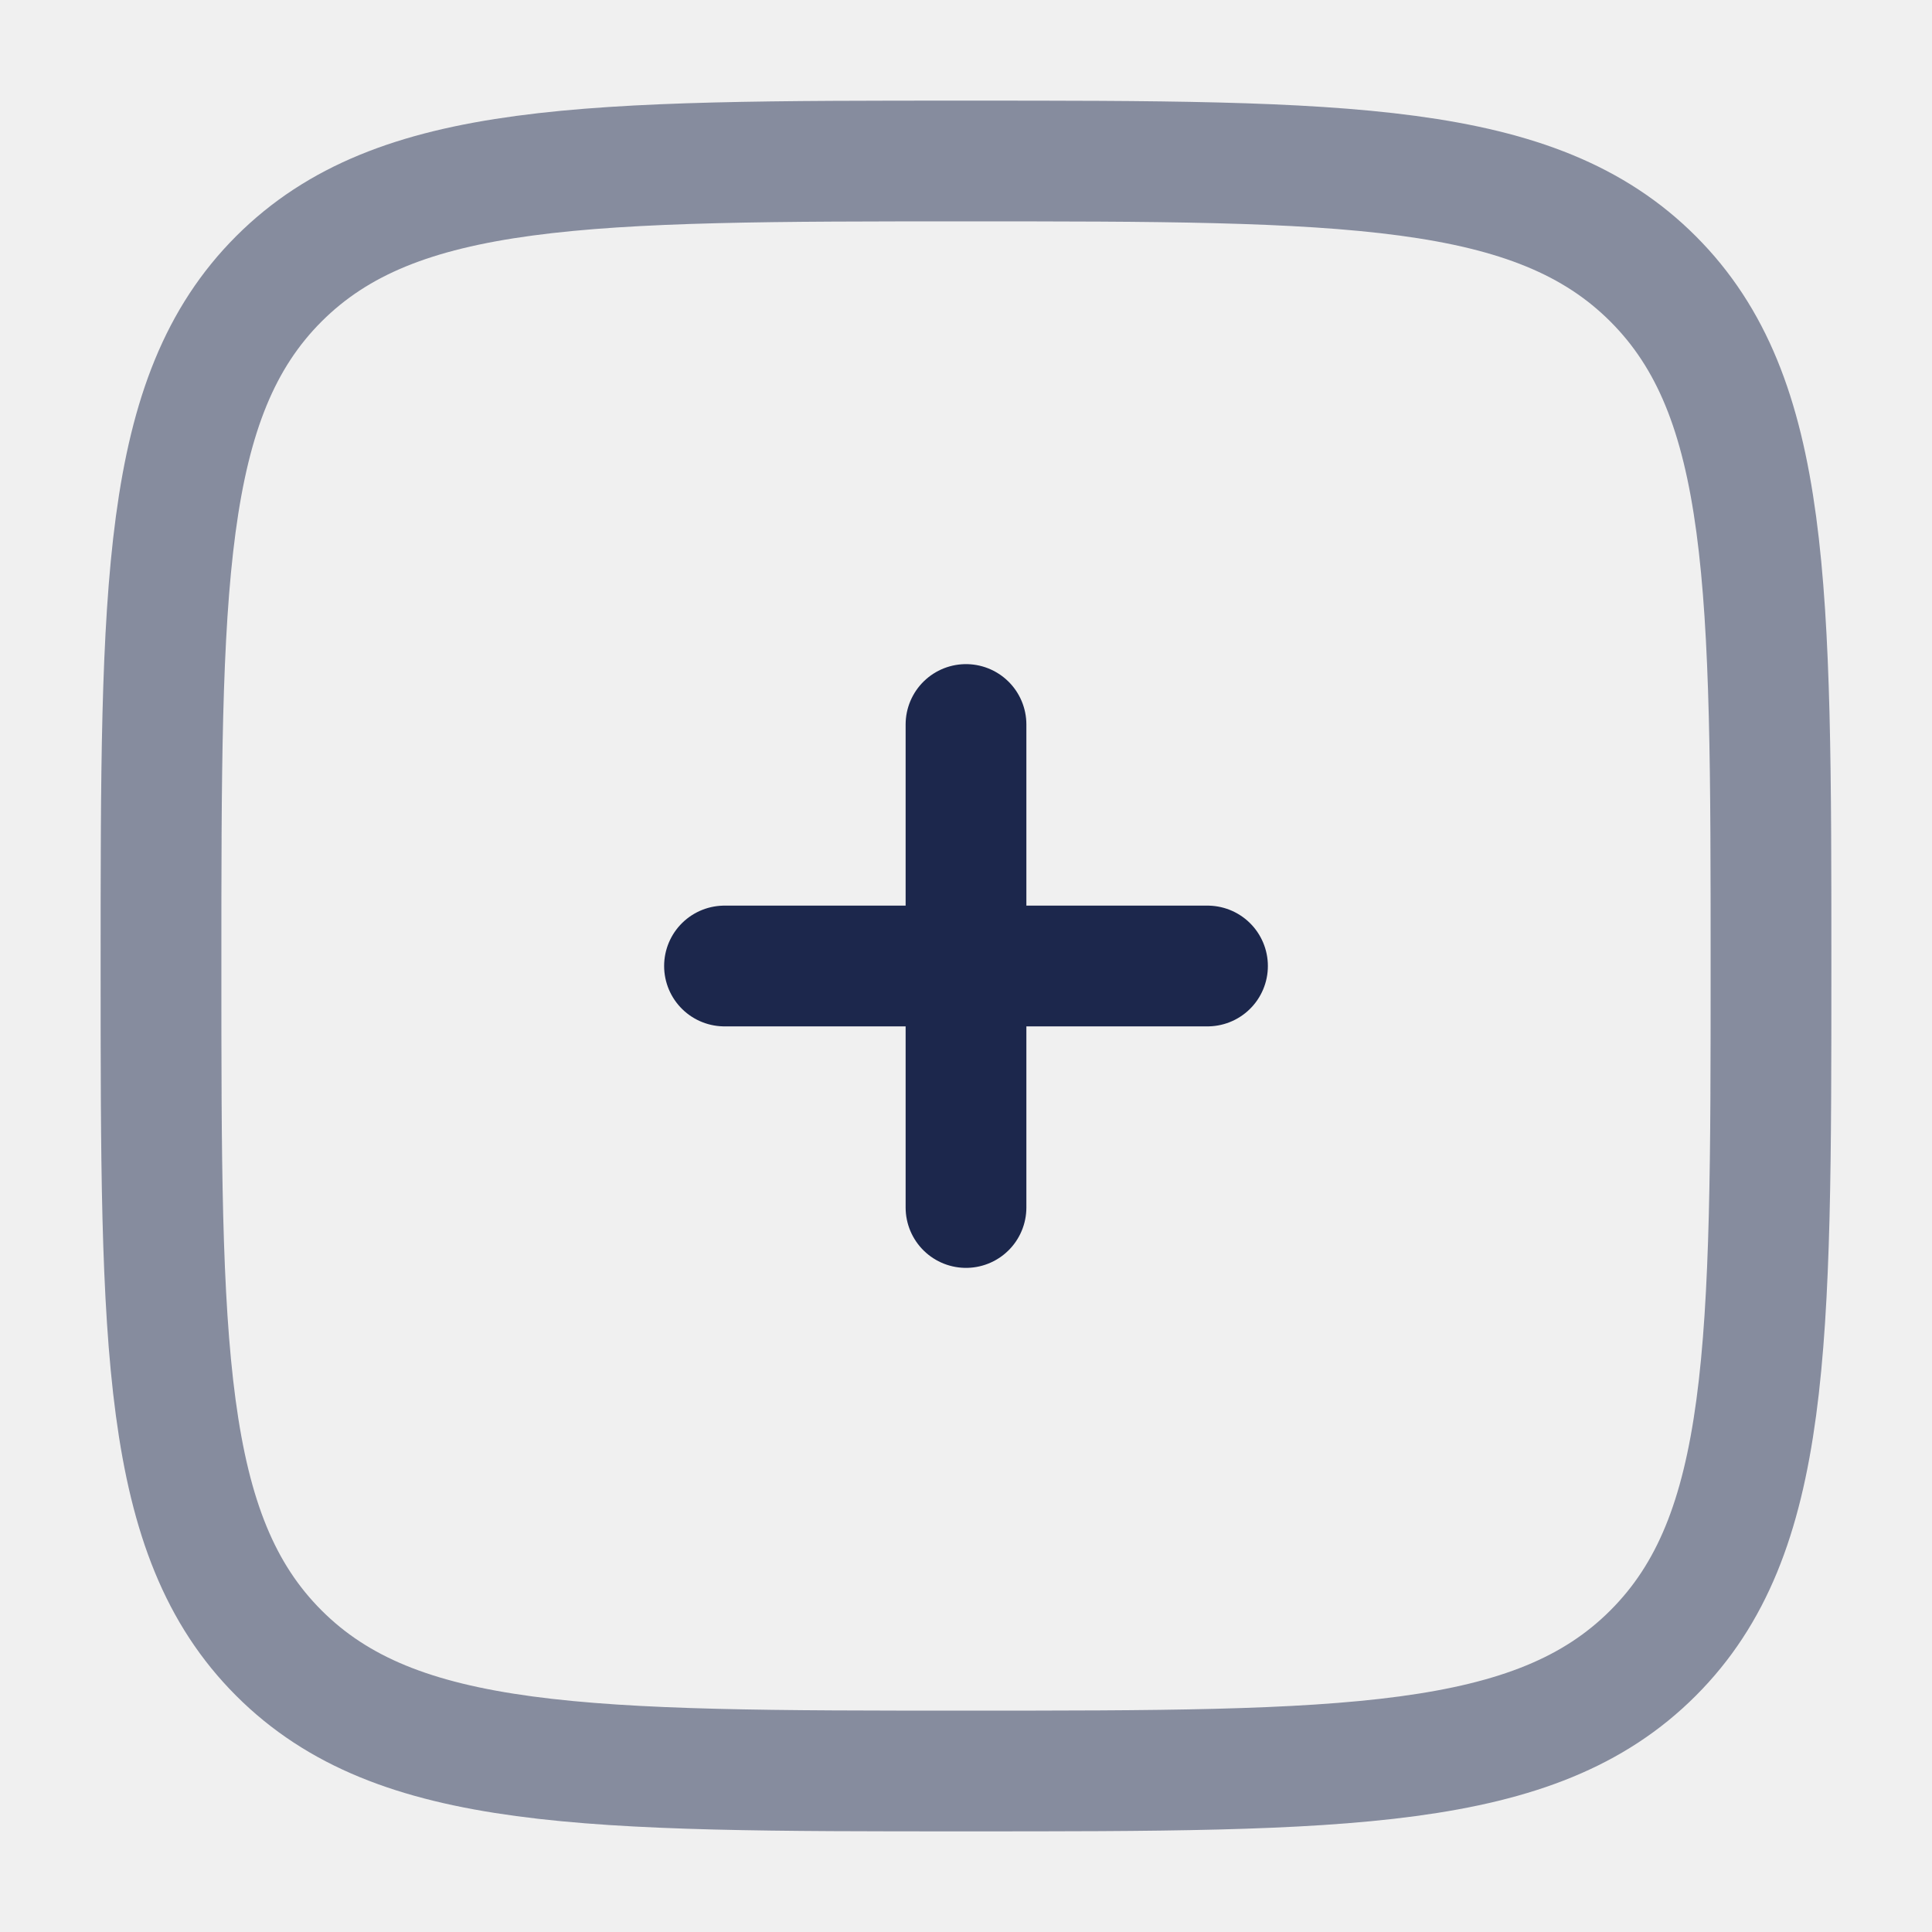
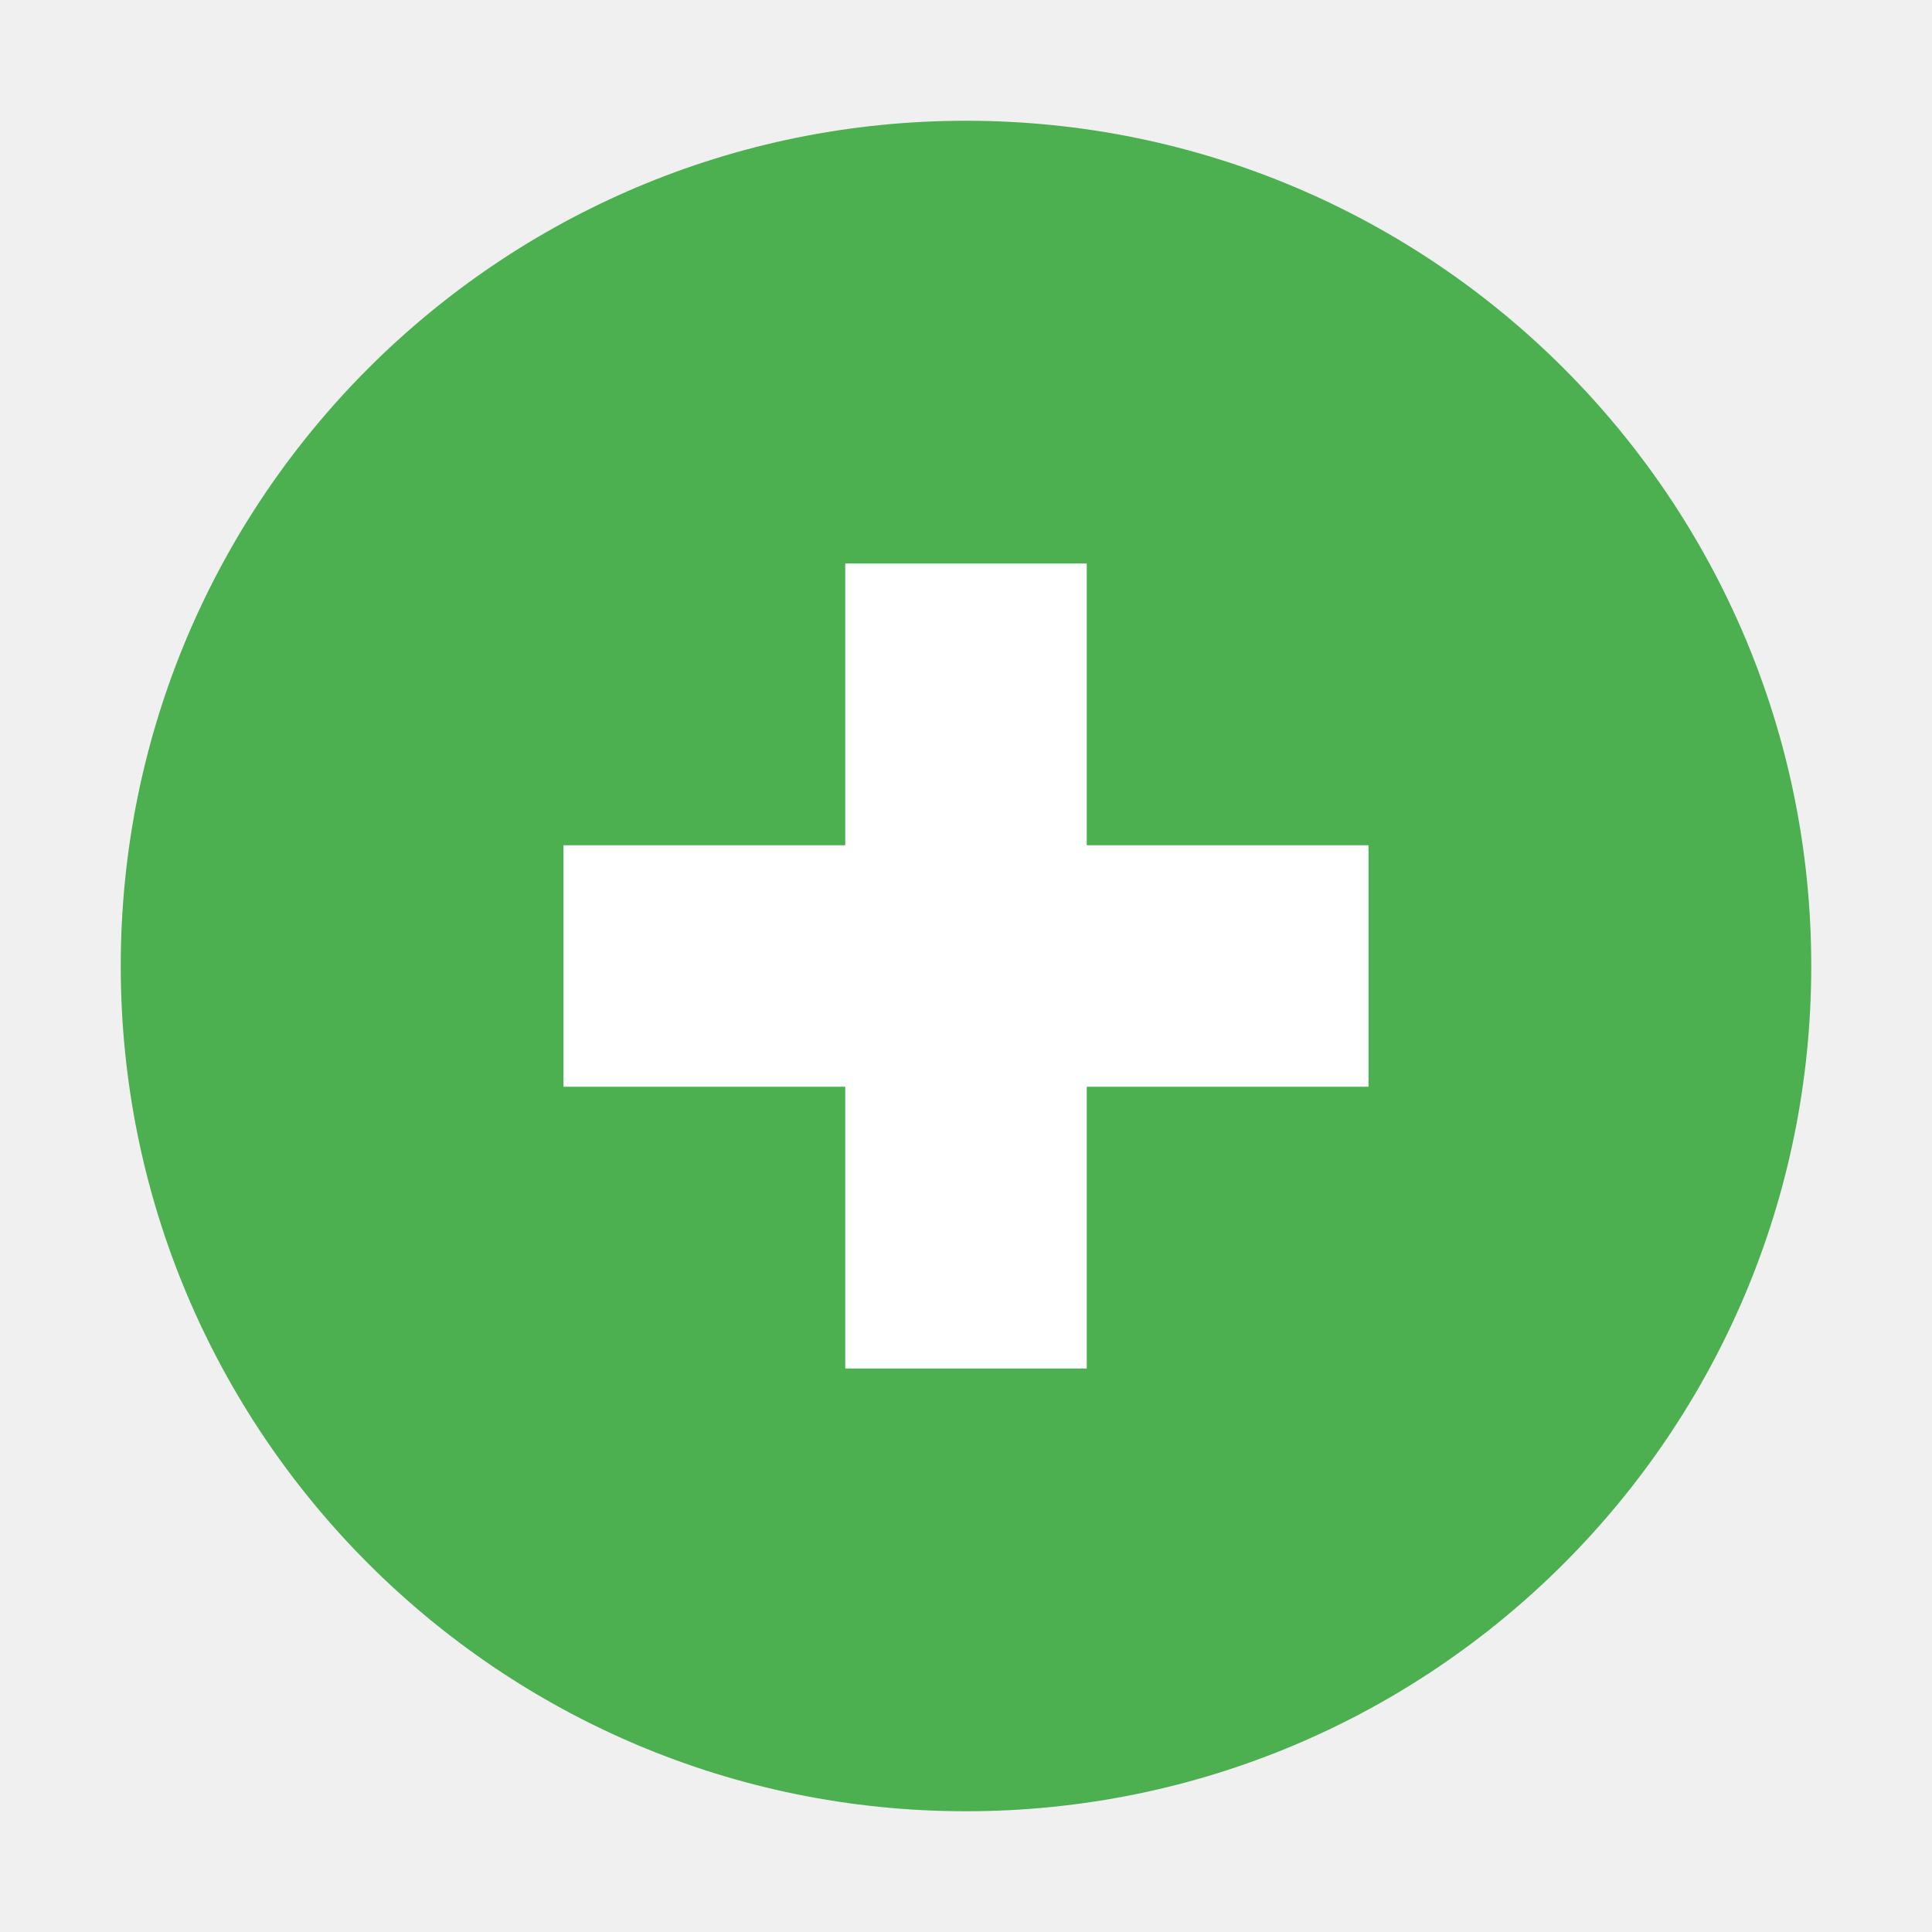
- <svg xmlns="http://www.w3.org/2000/svg" width="800px" height="800px" viewBox="0 0 24 24" fill="none">
-   <path opacity="0.5" d="M2 12C2 7.286 2 4.929 3.464 3.464C4.929 2 7.286 2 12 2C16.714 2 19.071 2 20.535 3.464C22 4.929 22 7.286 22 12C22 16.714 22 19.071 20.535 20.535C19.071 22 16.714 22 12 22C7.286 22 4.929 22 3.464 20.535C2 19.071 2 16.714 2 12Z" stroke="#1C274C" stroke-width="1.5" />
-   <path d="M15 12L12 12M12 12L9 12M12 12L12 9M12 12L12 15" stroke="#1C274C" stroke-width="1.5" stroke-linecap="round" />
+ <svg xmlns="http://www.w3.org/2000/svg" width="48" height="48" viewBox="0 0 48 48">
+   <circle cx="24" cy="24" r="21" fill="#4caf50" />
+   <g fill="#fff">
+     <path d="M21 14h6v20h-6z" />
+     <path d="M14 21h20v6H14z" />
+   </g>
</svg>
